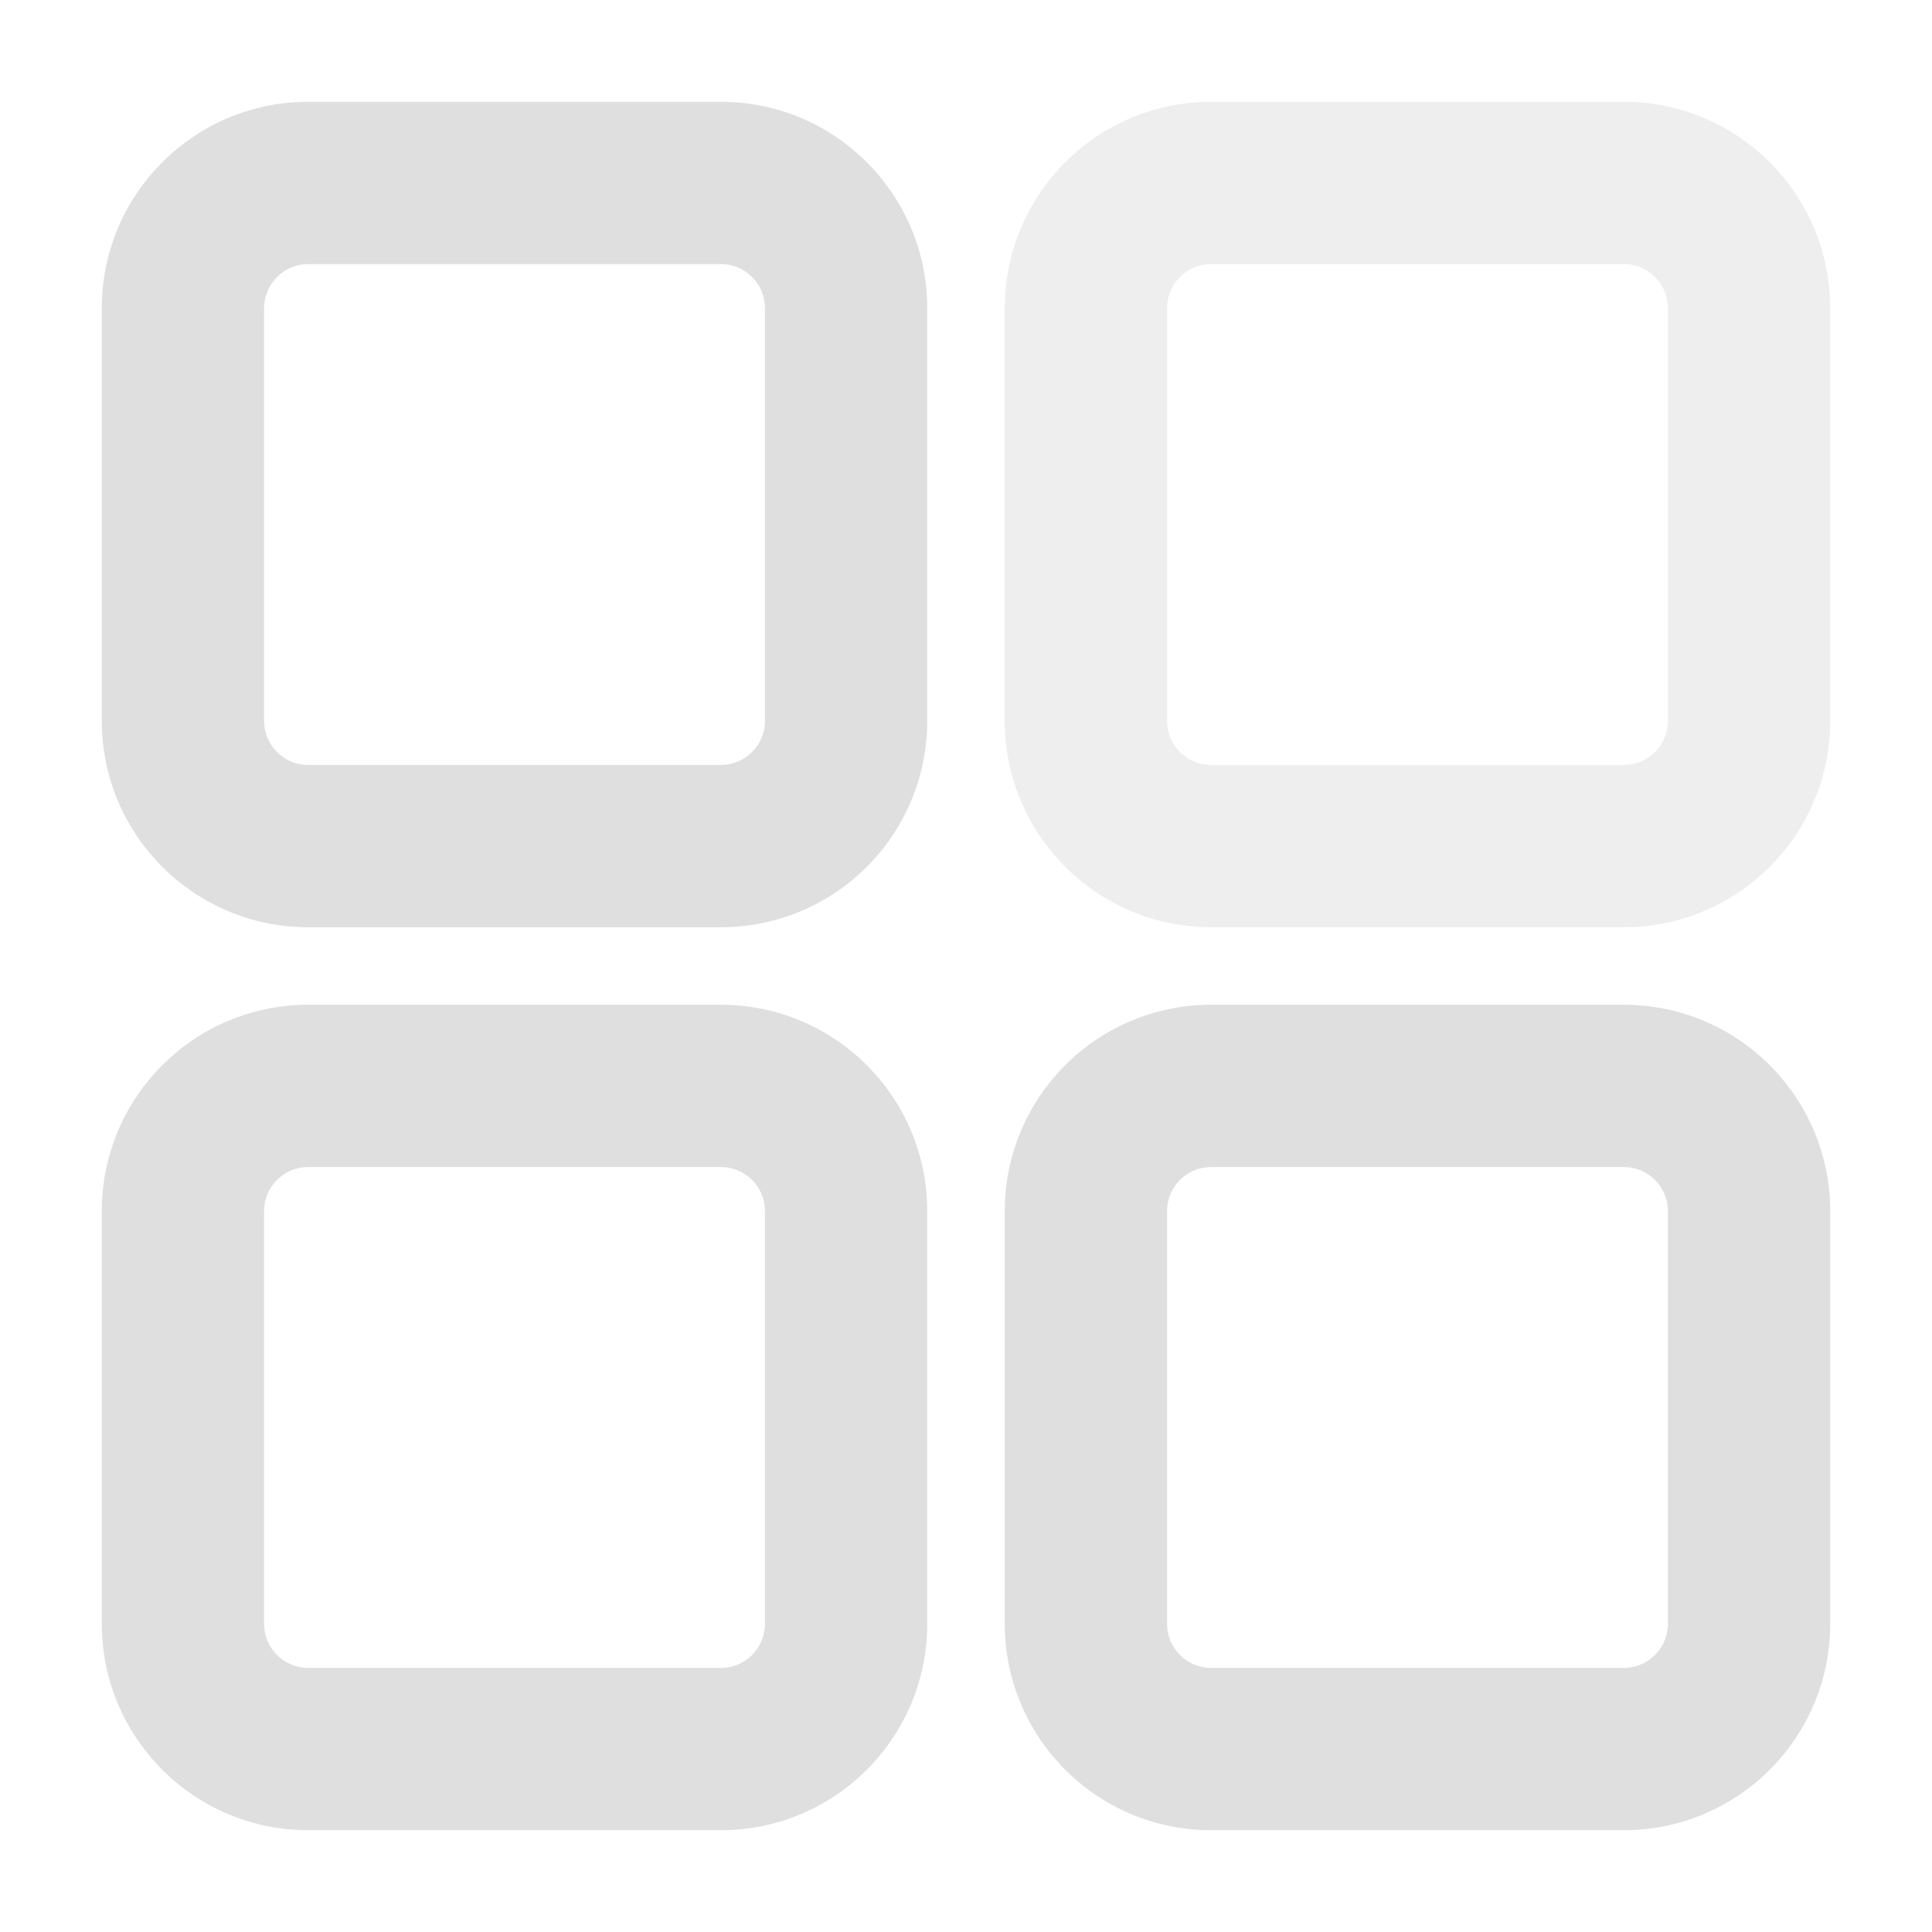
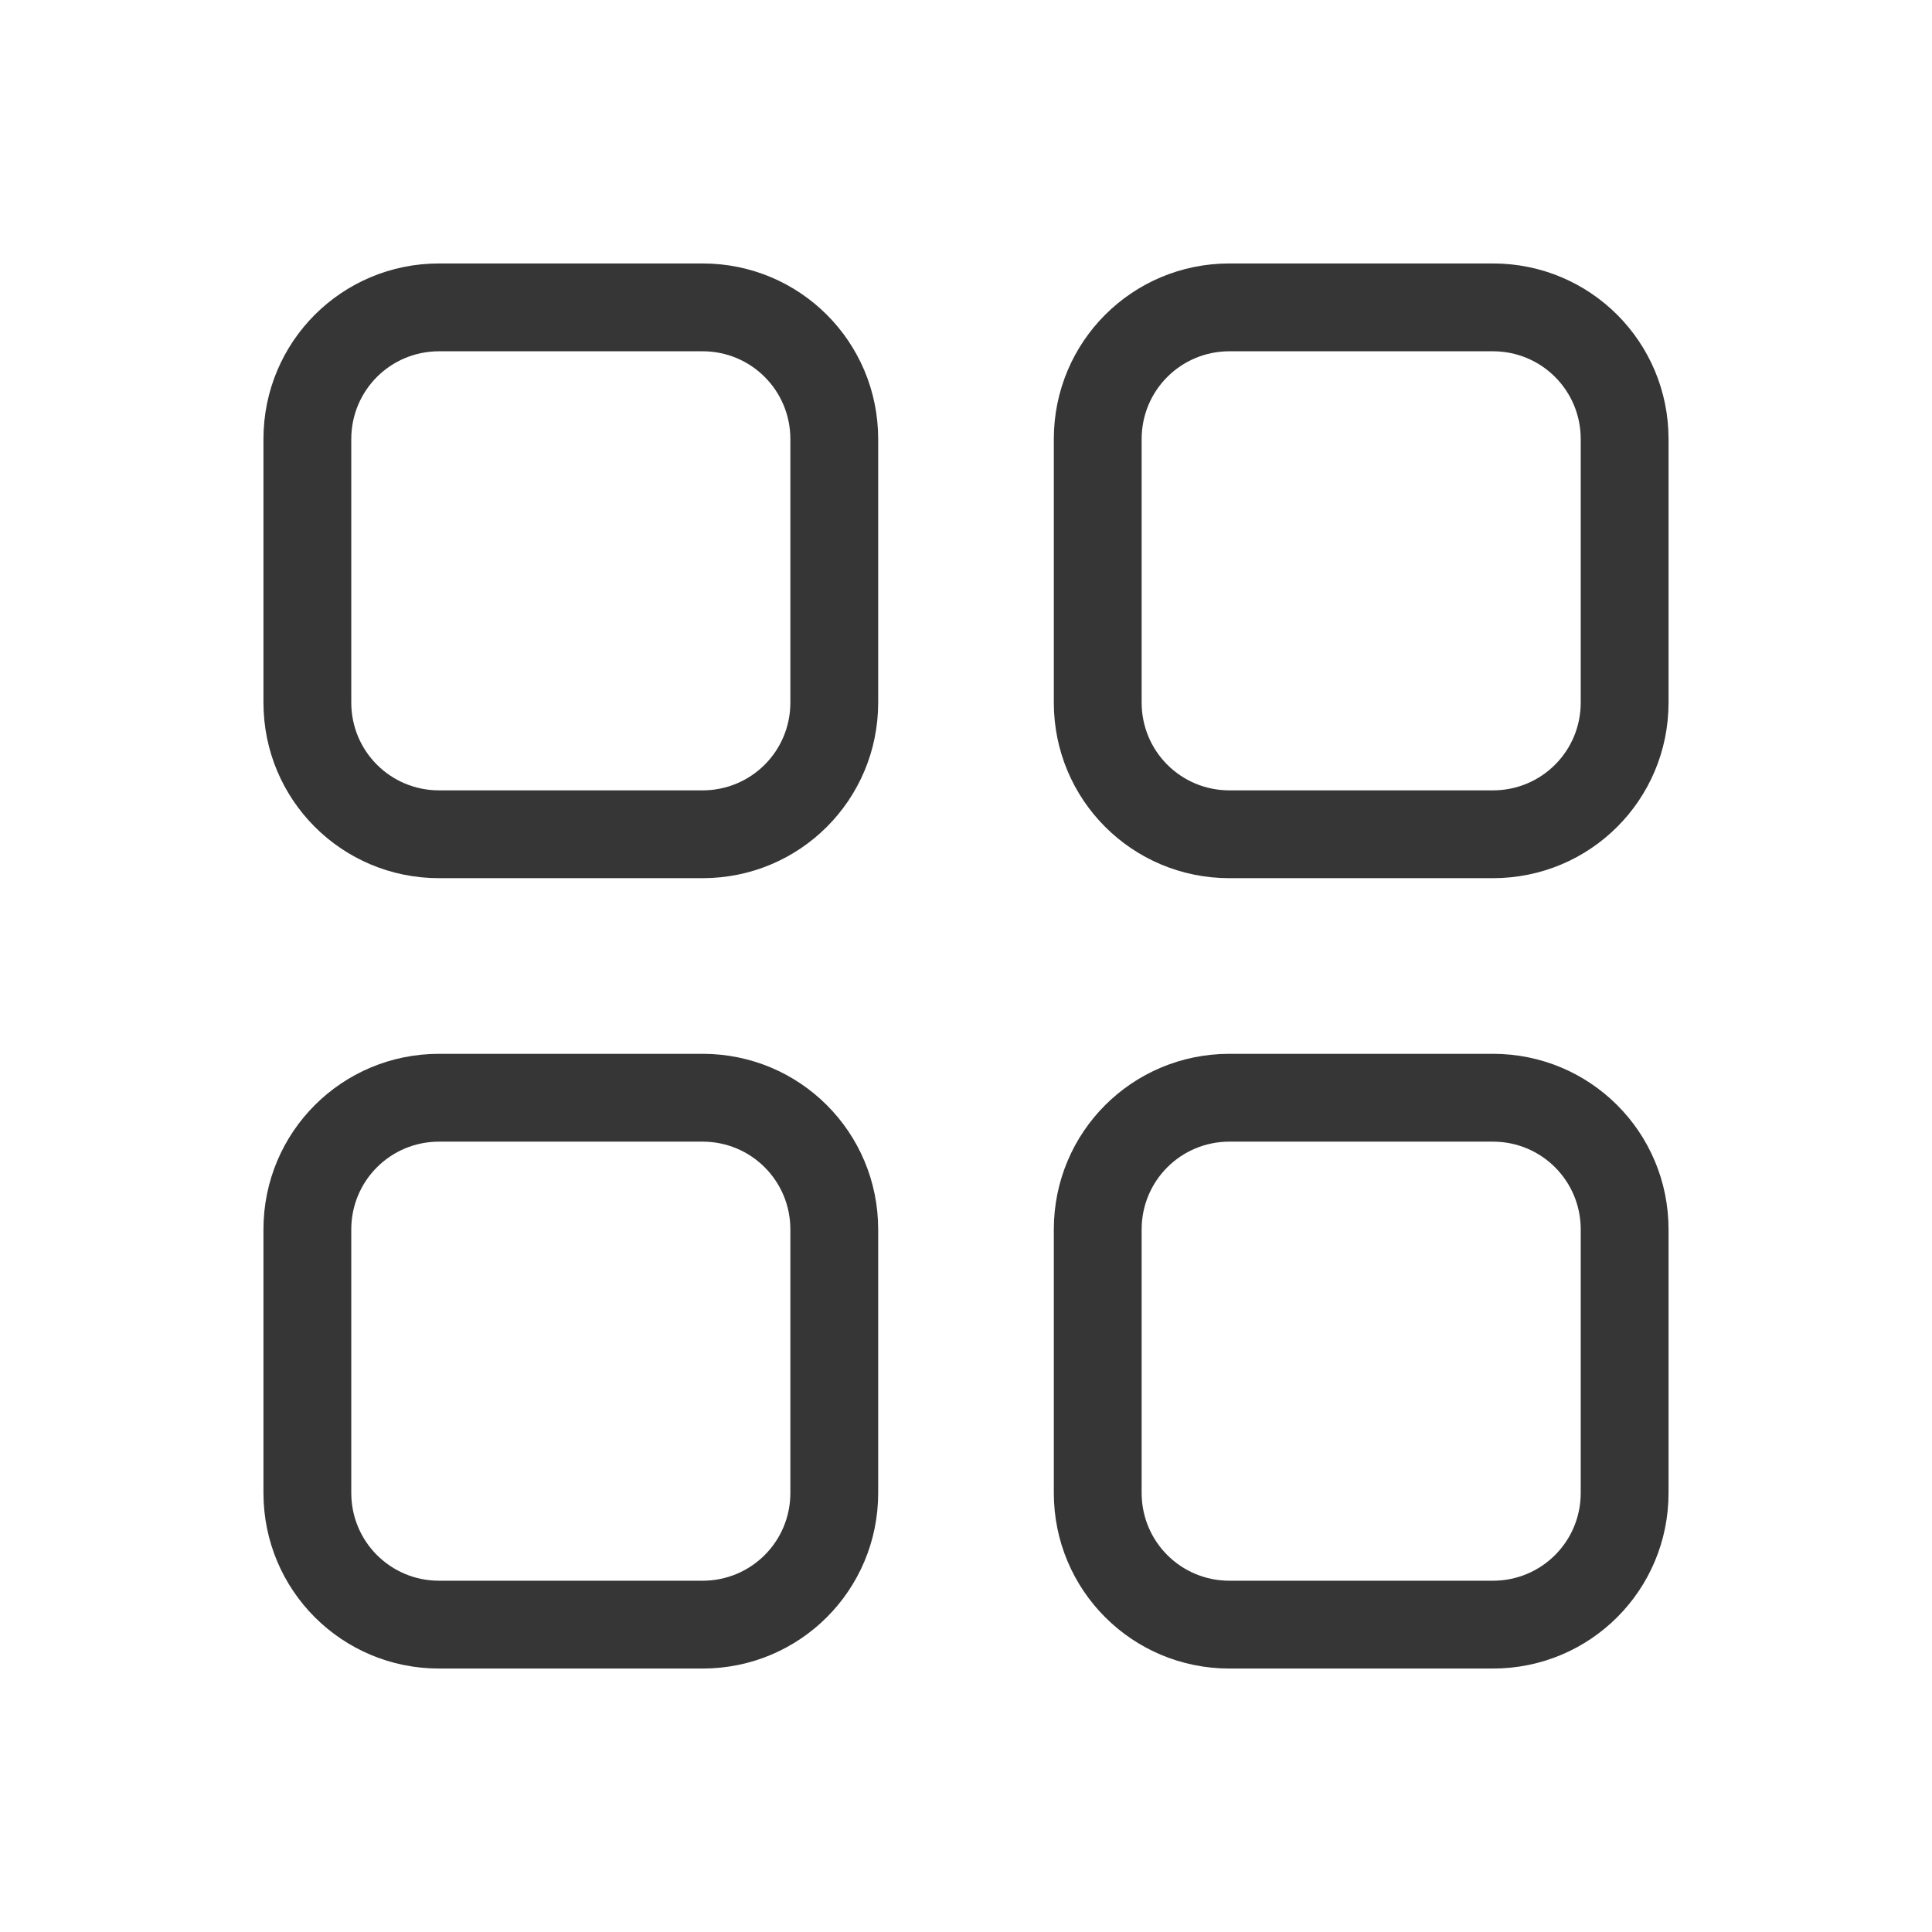
- <svg xmlns="http://www.w3.org/2000/svg" viewBox="0 0 16 16">
-   <defs>
-     <style id="current-color-scheme" type="text/css">
-    .ColorScheme-Text { color:#dfdfdf; } .ColorScheme-Highlight { color:#4285f4; } .ColorScheme-NeutralText { color:#ff9800; } .ColorScheme-PositiveText { color:#4caf50; } .ColorScheme-NegativeText { color:#f44336; }
-   </style>
-   </defs>
-   <path style="fill:currentColor" class="ColorScheme-Text" d="m7.679 10.03v3.418c0 .943-.765 1.709-1.709 1.709h-3.418c-.943 0-1.709-.766-1.709-1.709v-3.418c0-.944.766-1.709 1.709-1.709h3.418c.944 0 1.709.765 1.709 1.709zm-1.344 0c0-.202-.163-.365-.365-.365h-3.418c-.201 0-.365.163-.365.365v3.418c0 .201.164.365.365.365h3.418c.202 0 .365-.164.365-.365zm8.822 0v3.418c0 .943-.766 1.709-1.709 1.709h-3.418c-.944 0-1.709-.766-1.709-1.709v-3.418c0-.944.765-1.709 1.709-1.709h3.418c.943 0 1.709.765 1.709 1.709zm-1.344 0c0-.202-.164-.365-.365-.365h-3.418c-.202 0-.365.163-.365.365v3.418c0 .201.163.365.365.365h3.418c.201 0 .365-.164.365-.365zm-6.134-7.478v3.418c0 .944-.765 1.709-1.709 1.709h-3.418c-.943 0-1.709-.765-1.709-1.709v-3.418c0-.943.766-1.709 1.709-1.709h3.418c.944 0 1.709.766 1.709 1.709zm-1.344 0c0-.201-.163-.365-.365-.365h-3.418c-.201 0-.365.164-.365.365v3.418c0 .202.164.365.365.365h3.418c.202 0 .365-.163.365-.365z" />
-   <path style="fill:currentColor" class="ColorScheme-Text" fill-opacity=".5" d="m15.157 2.552c0-.943-.766-1.709-1.709-1.709h-3.418c-.944 0-1.709.766-1.709 1.709v3.418c0 .944.765 1.709 1.709 1.709h3.418c.943 0 1.709-.765 1.709-1.709zm-1.344 0v3.418c0 .202-.164.365-.365.365h-3.418c-.202 0-.365-.163-.365-.365v-3.418c0-.201.163-.365.365-.365h3.418c.201 0 .365.164.365.365z" />
+ <svg xmlns="http://www.w3.org/2000/svg" width="22" height="22" version="1.1">
+   <style id="current-color-scheme" type="text/css">.ColorScheme-Text {
+         color:#363636;
+       }</style>
+   <path class="ColorScheme-Text" fill="currentColor" d="m5 3c-1.108 0-2 0.892-2 2v3c0 1.108 0.892 2 2 2h3c1.108 0 2-0.892 2-2v-3c0-1.108-0.892-2-2-2zm9 0c-1.108 0-2 0.892-2 2v3c0 1.108 0.892 2 2 2h3c1.108 0 2-0.892 2-2v-3c0-1.108-0.892-2-2-2zm-9 1h3c0.554 0 1 0.446 1 1v3c0 0.554-0.446 1-1 1h-3c-0.554 0-1-0.446-1-1v-3c0-0.554 0.446-1 1-1zm9 0h3c0.554 0 1 0.446 1 1v3c0 0.554-0.446 1-1 1h-3c-0.554 0-1-0.446-1-1v-3c0-0.554 0.446-1 1-1zm-9 8c-1.108 0-2 0.892-2 2v3c0 1.108 0.892 2 2 2h3c1.108 0 2-0.892 2-2v-3c0-1.108-0.892-2-2-2zm9 0c-1.108 0-2 0.892-2 2v3c0 1.108 0.892 2 2 2h3c1.108 0 2-0.892 2-2v-3c0-1.108-0.892-2-2-2zm-9 1h3c0.554 0 1 0.446 1 1v3c0 0.554-0.446 1-1 1h-3c-0.554 0-1-0.446-1-1v-3c0-0.554 0.446-1 1-1zm9 0h3c0.554 0 1 0.446 1 1v3c0 0.554-0.446 1-1 1h-3c-0.554 0-1-0.446-1-1v-3c0-0.554 0.446-1 1-1z" />
</svg>
